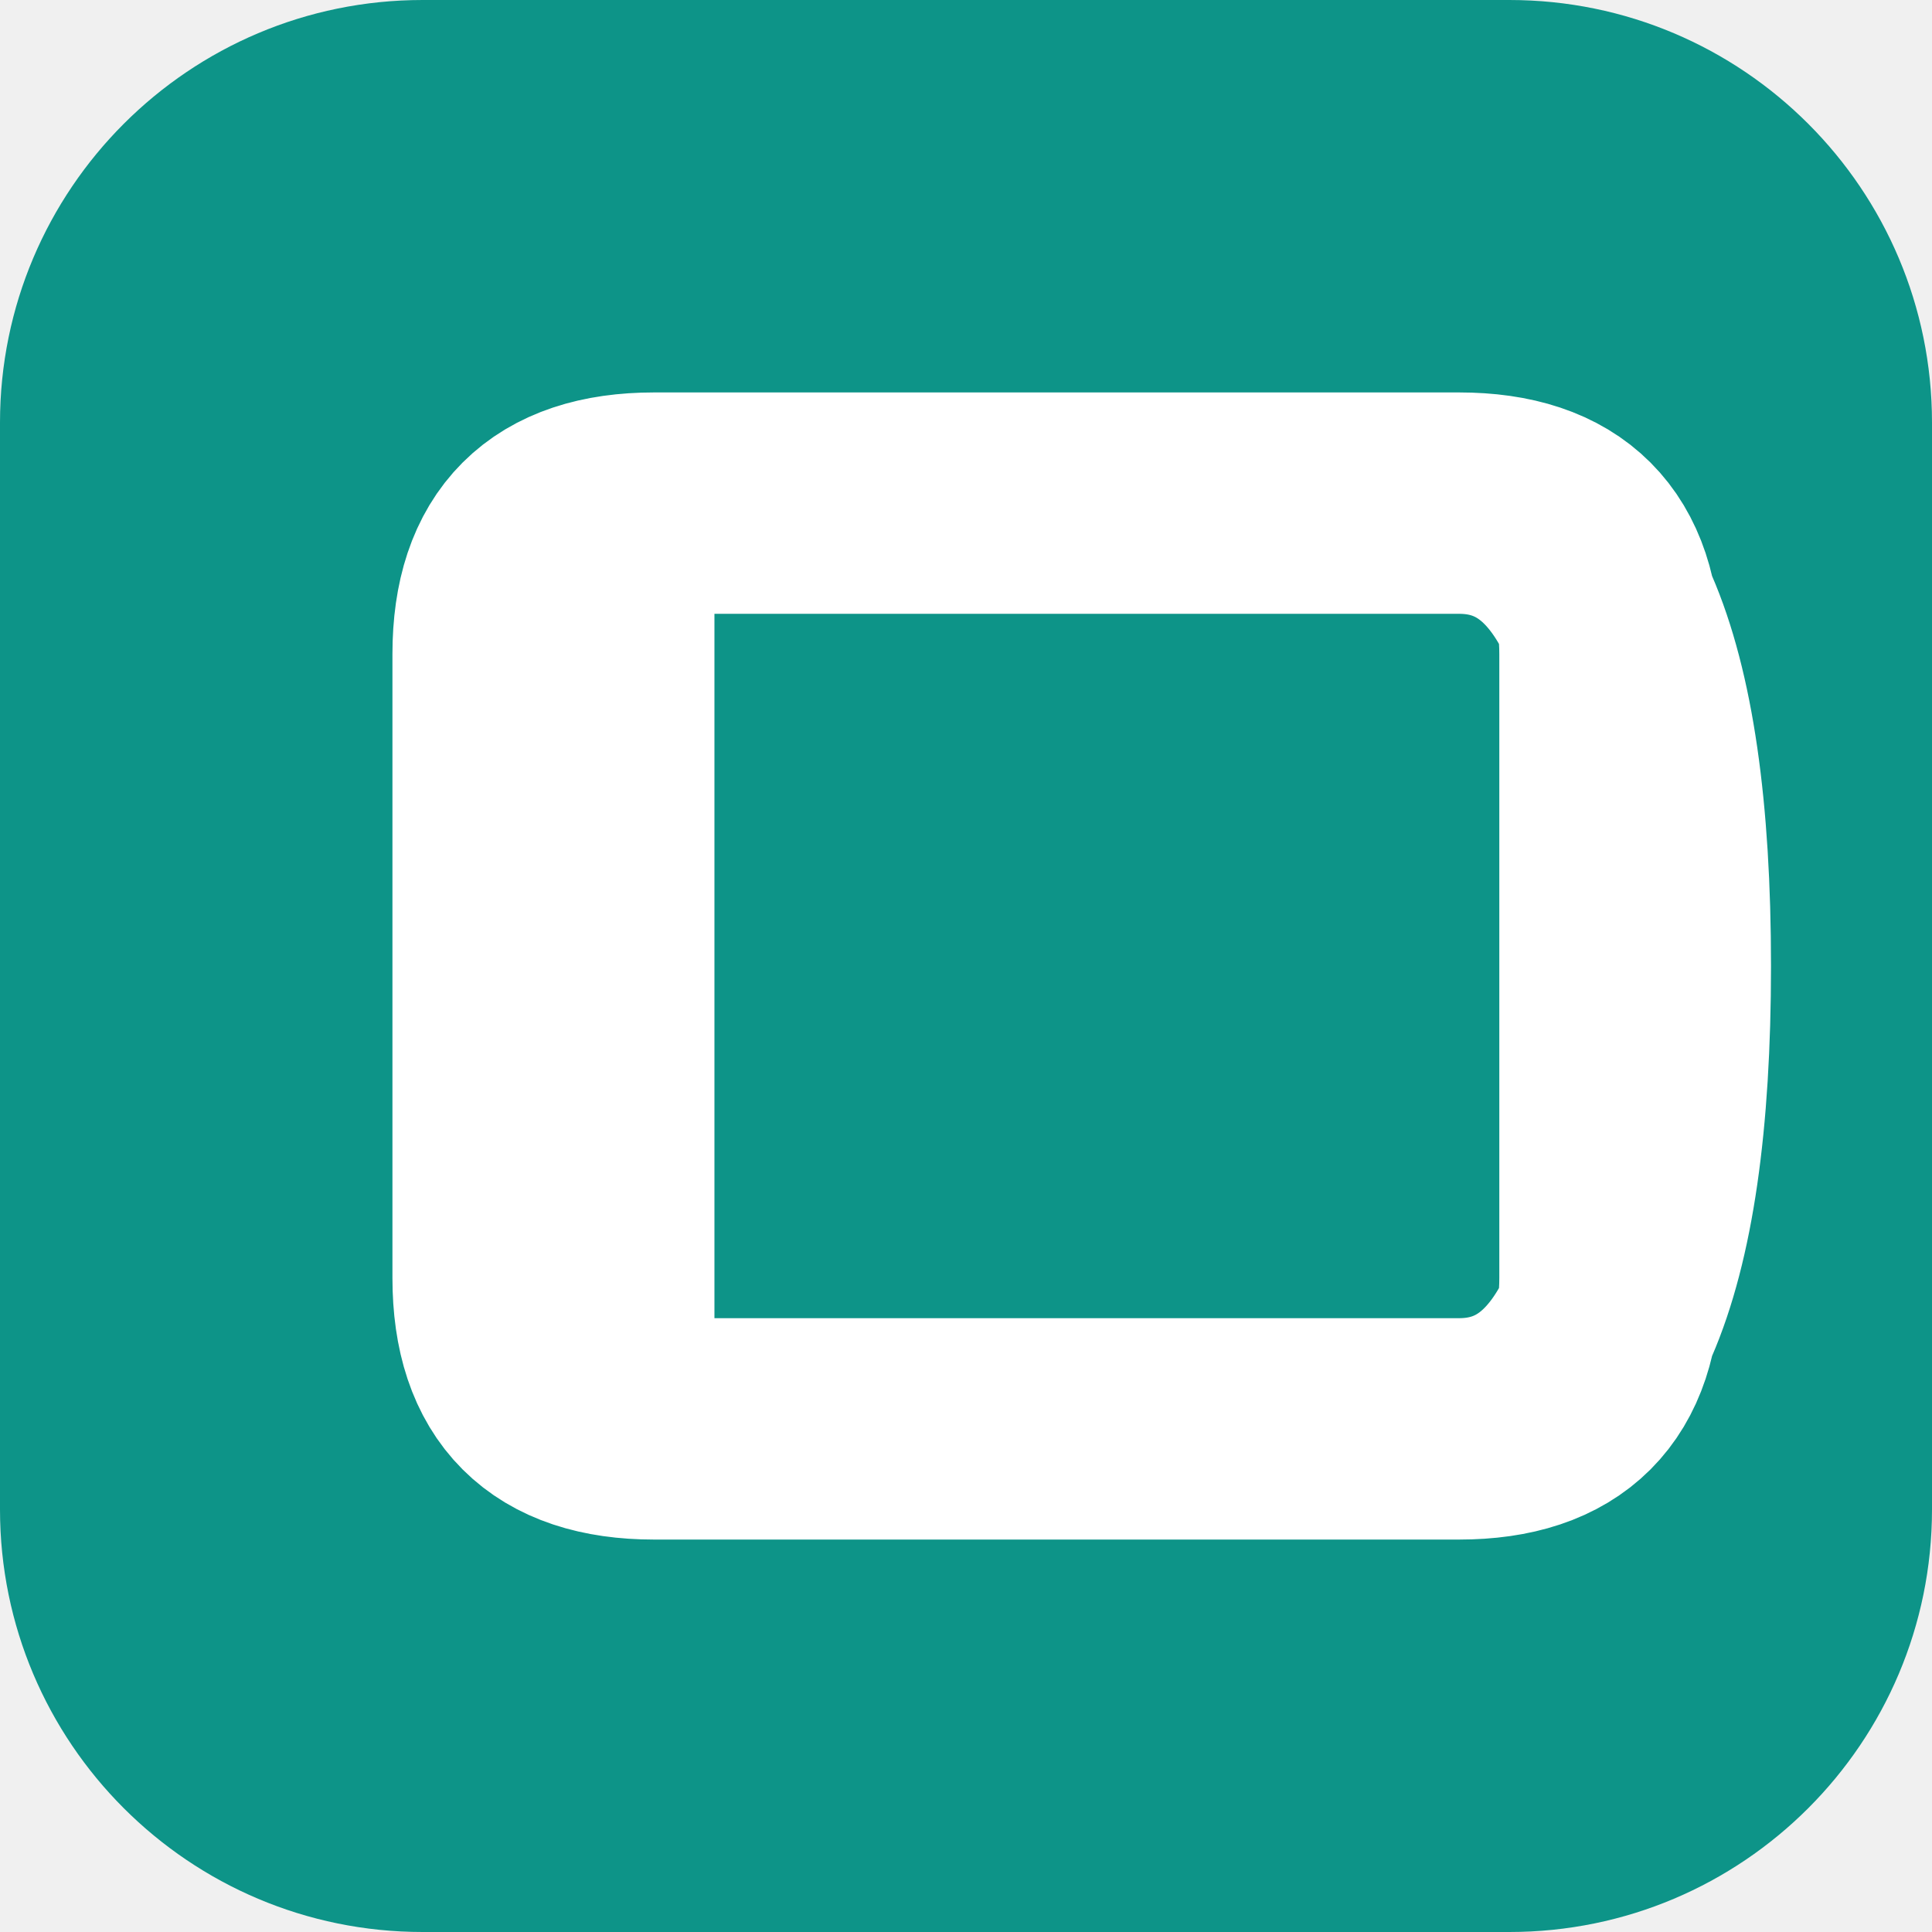
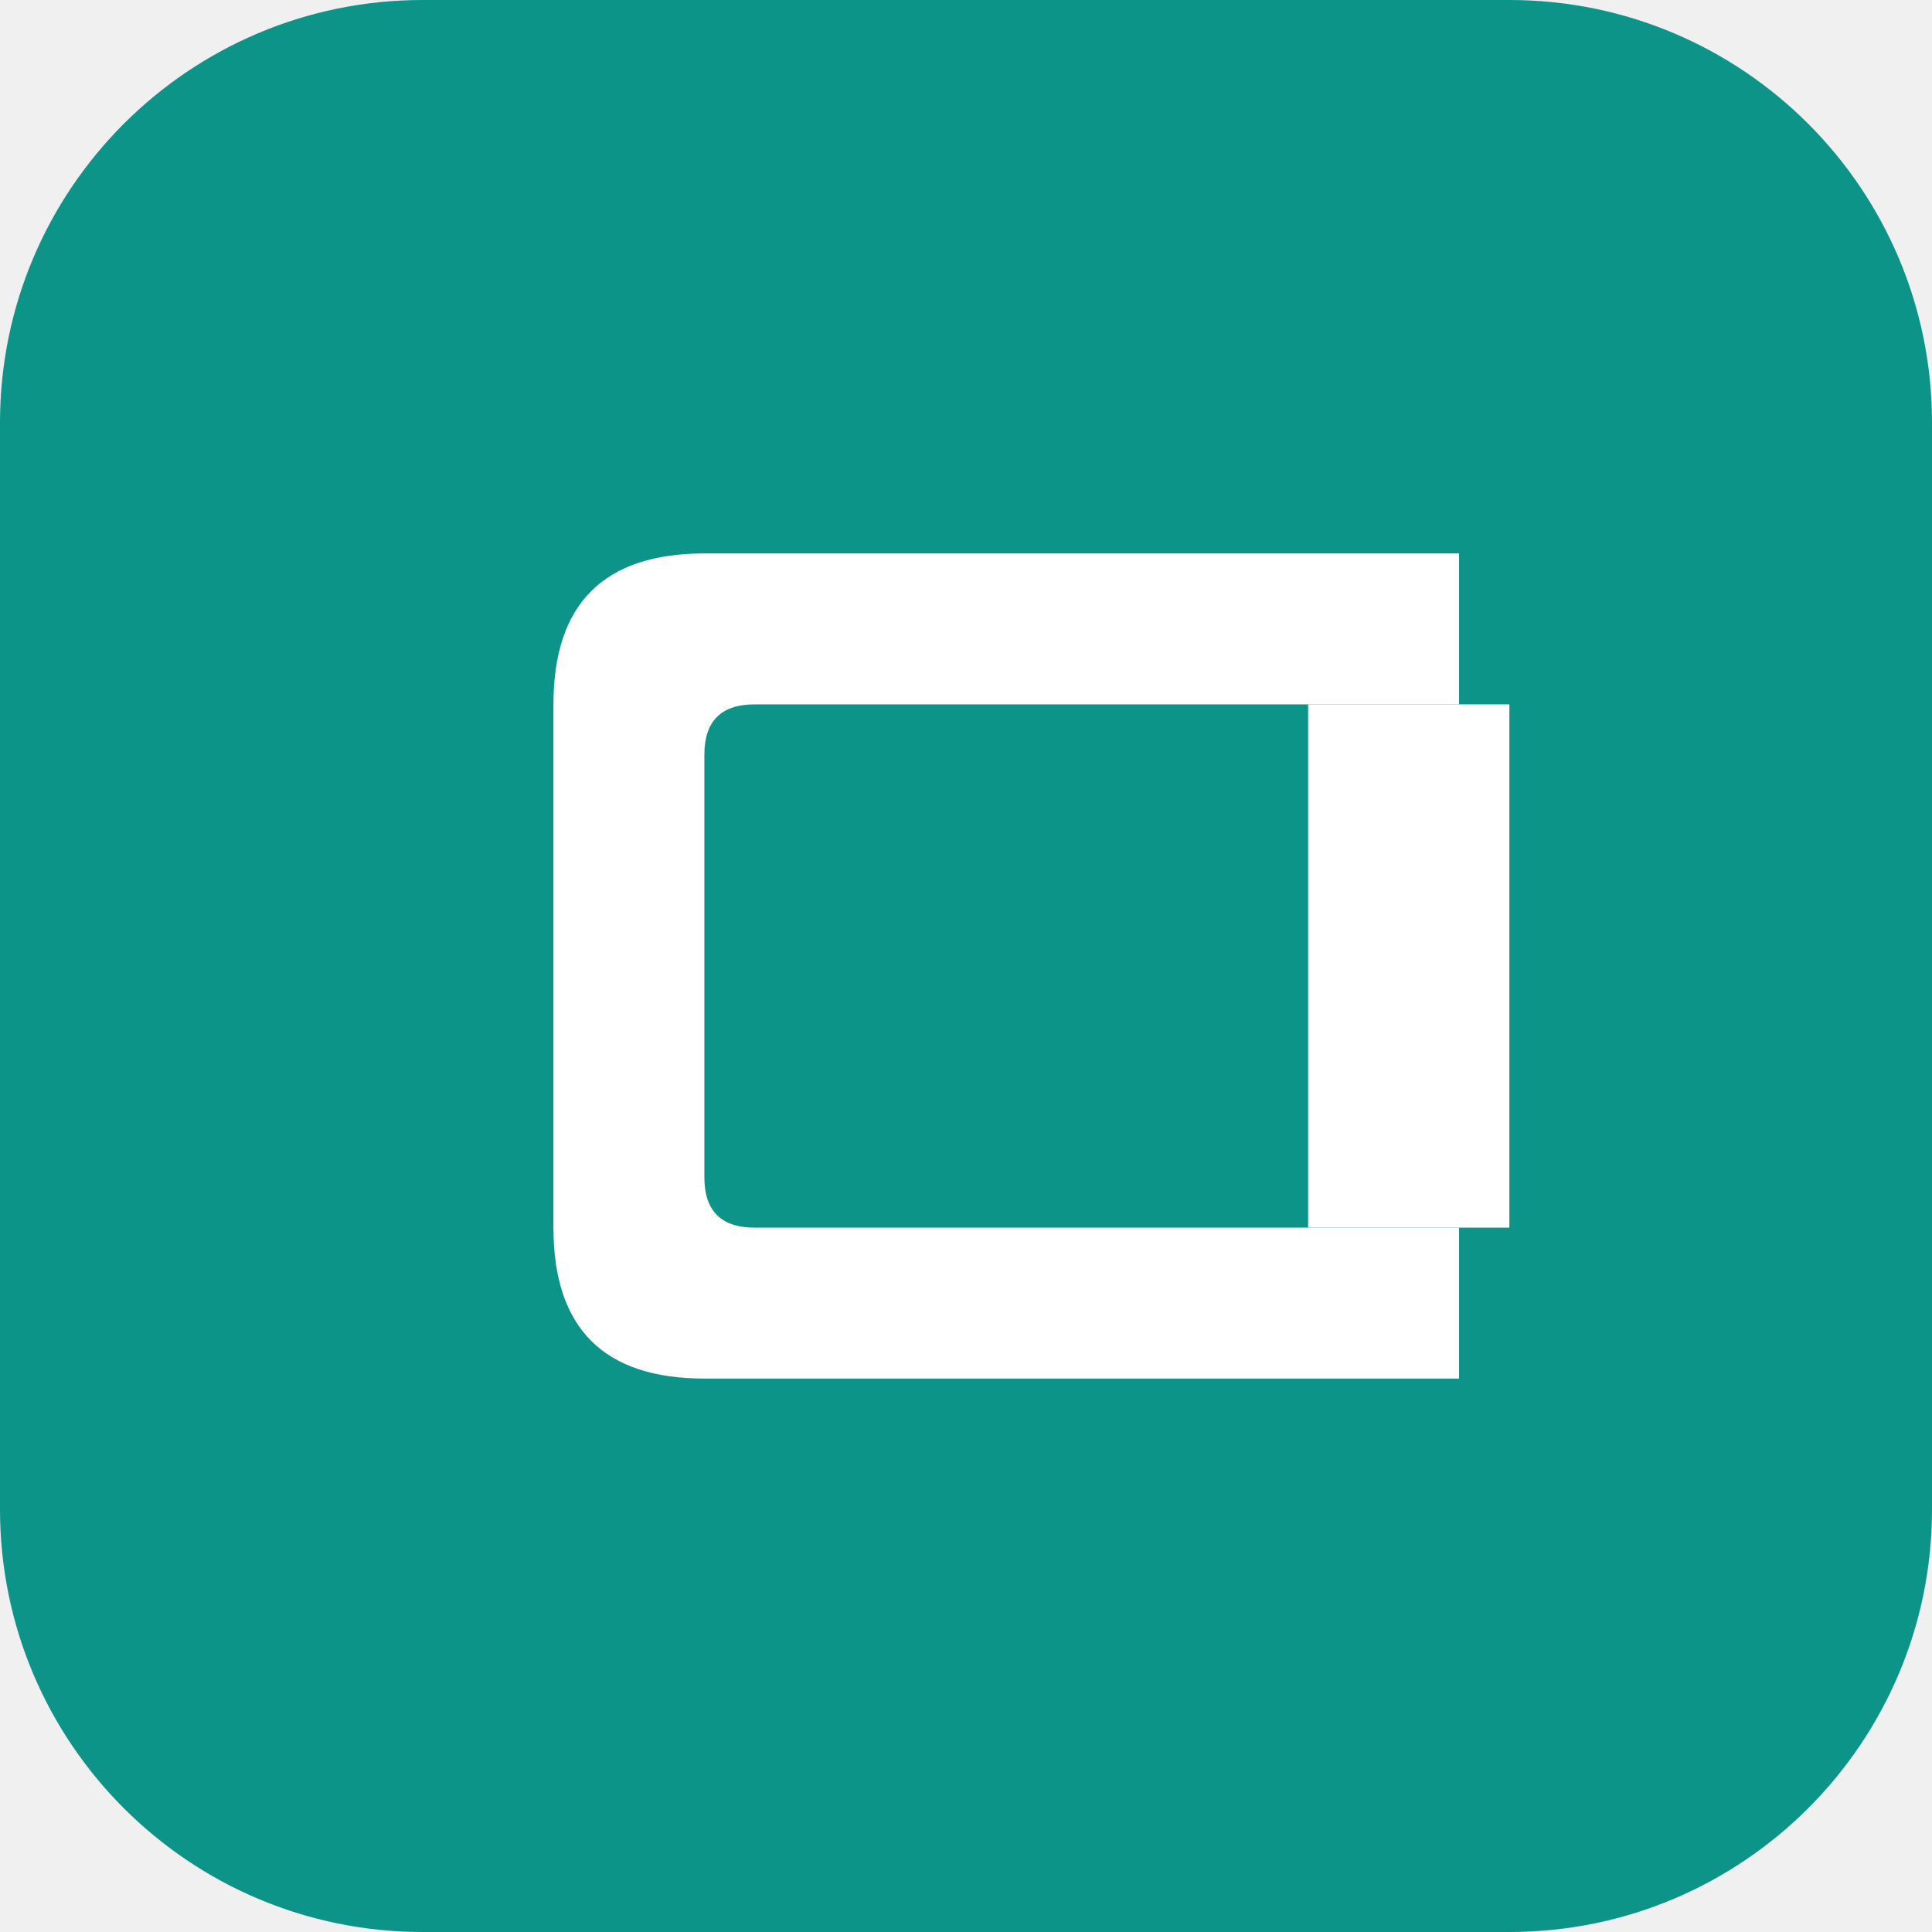
<svg xmlns="http://www.w3.org/2000/svg" viewBox="0 0 192 192" width="192" height="192">
  <rect width="192" height="192" rx="42" fill="#0d9488" />
-   <path d="M 145 50 Q 165 50 165 96 Q 165 142 145 142 L 65 142 Q 50 142 50 127 L 50 65 Q 50 50 65 50 L 145 50 M 145 50 L 65 50 Q 60 50 60 55 L 60 137 Q 60 142 65 142 L 145 142 Q 160 142 160 127 L 160 65 Q 160 50 145 50" fill="none" stroke="white" stroke-width="22" stroke-linecap="round" stroke-linejoin="round" />
+   <g fill="white">
+     <path d="M 145 55 L 70 55 Q 55 55 55 70 L 55 122 Q 55 137 70 137 L 145 137 L 145 122 L 75 122 Q 70 122 70 117 L 70 75 Q 70 70 75 70 L 145 70 Z" />
+     <rect x="130" y="70" width="20" height="52" fill="white" />
+   </g>
</svg>
